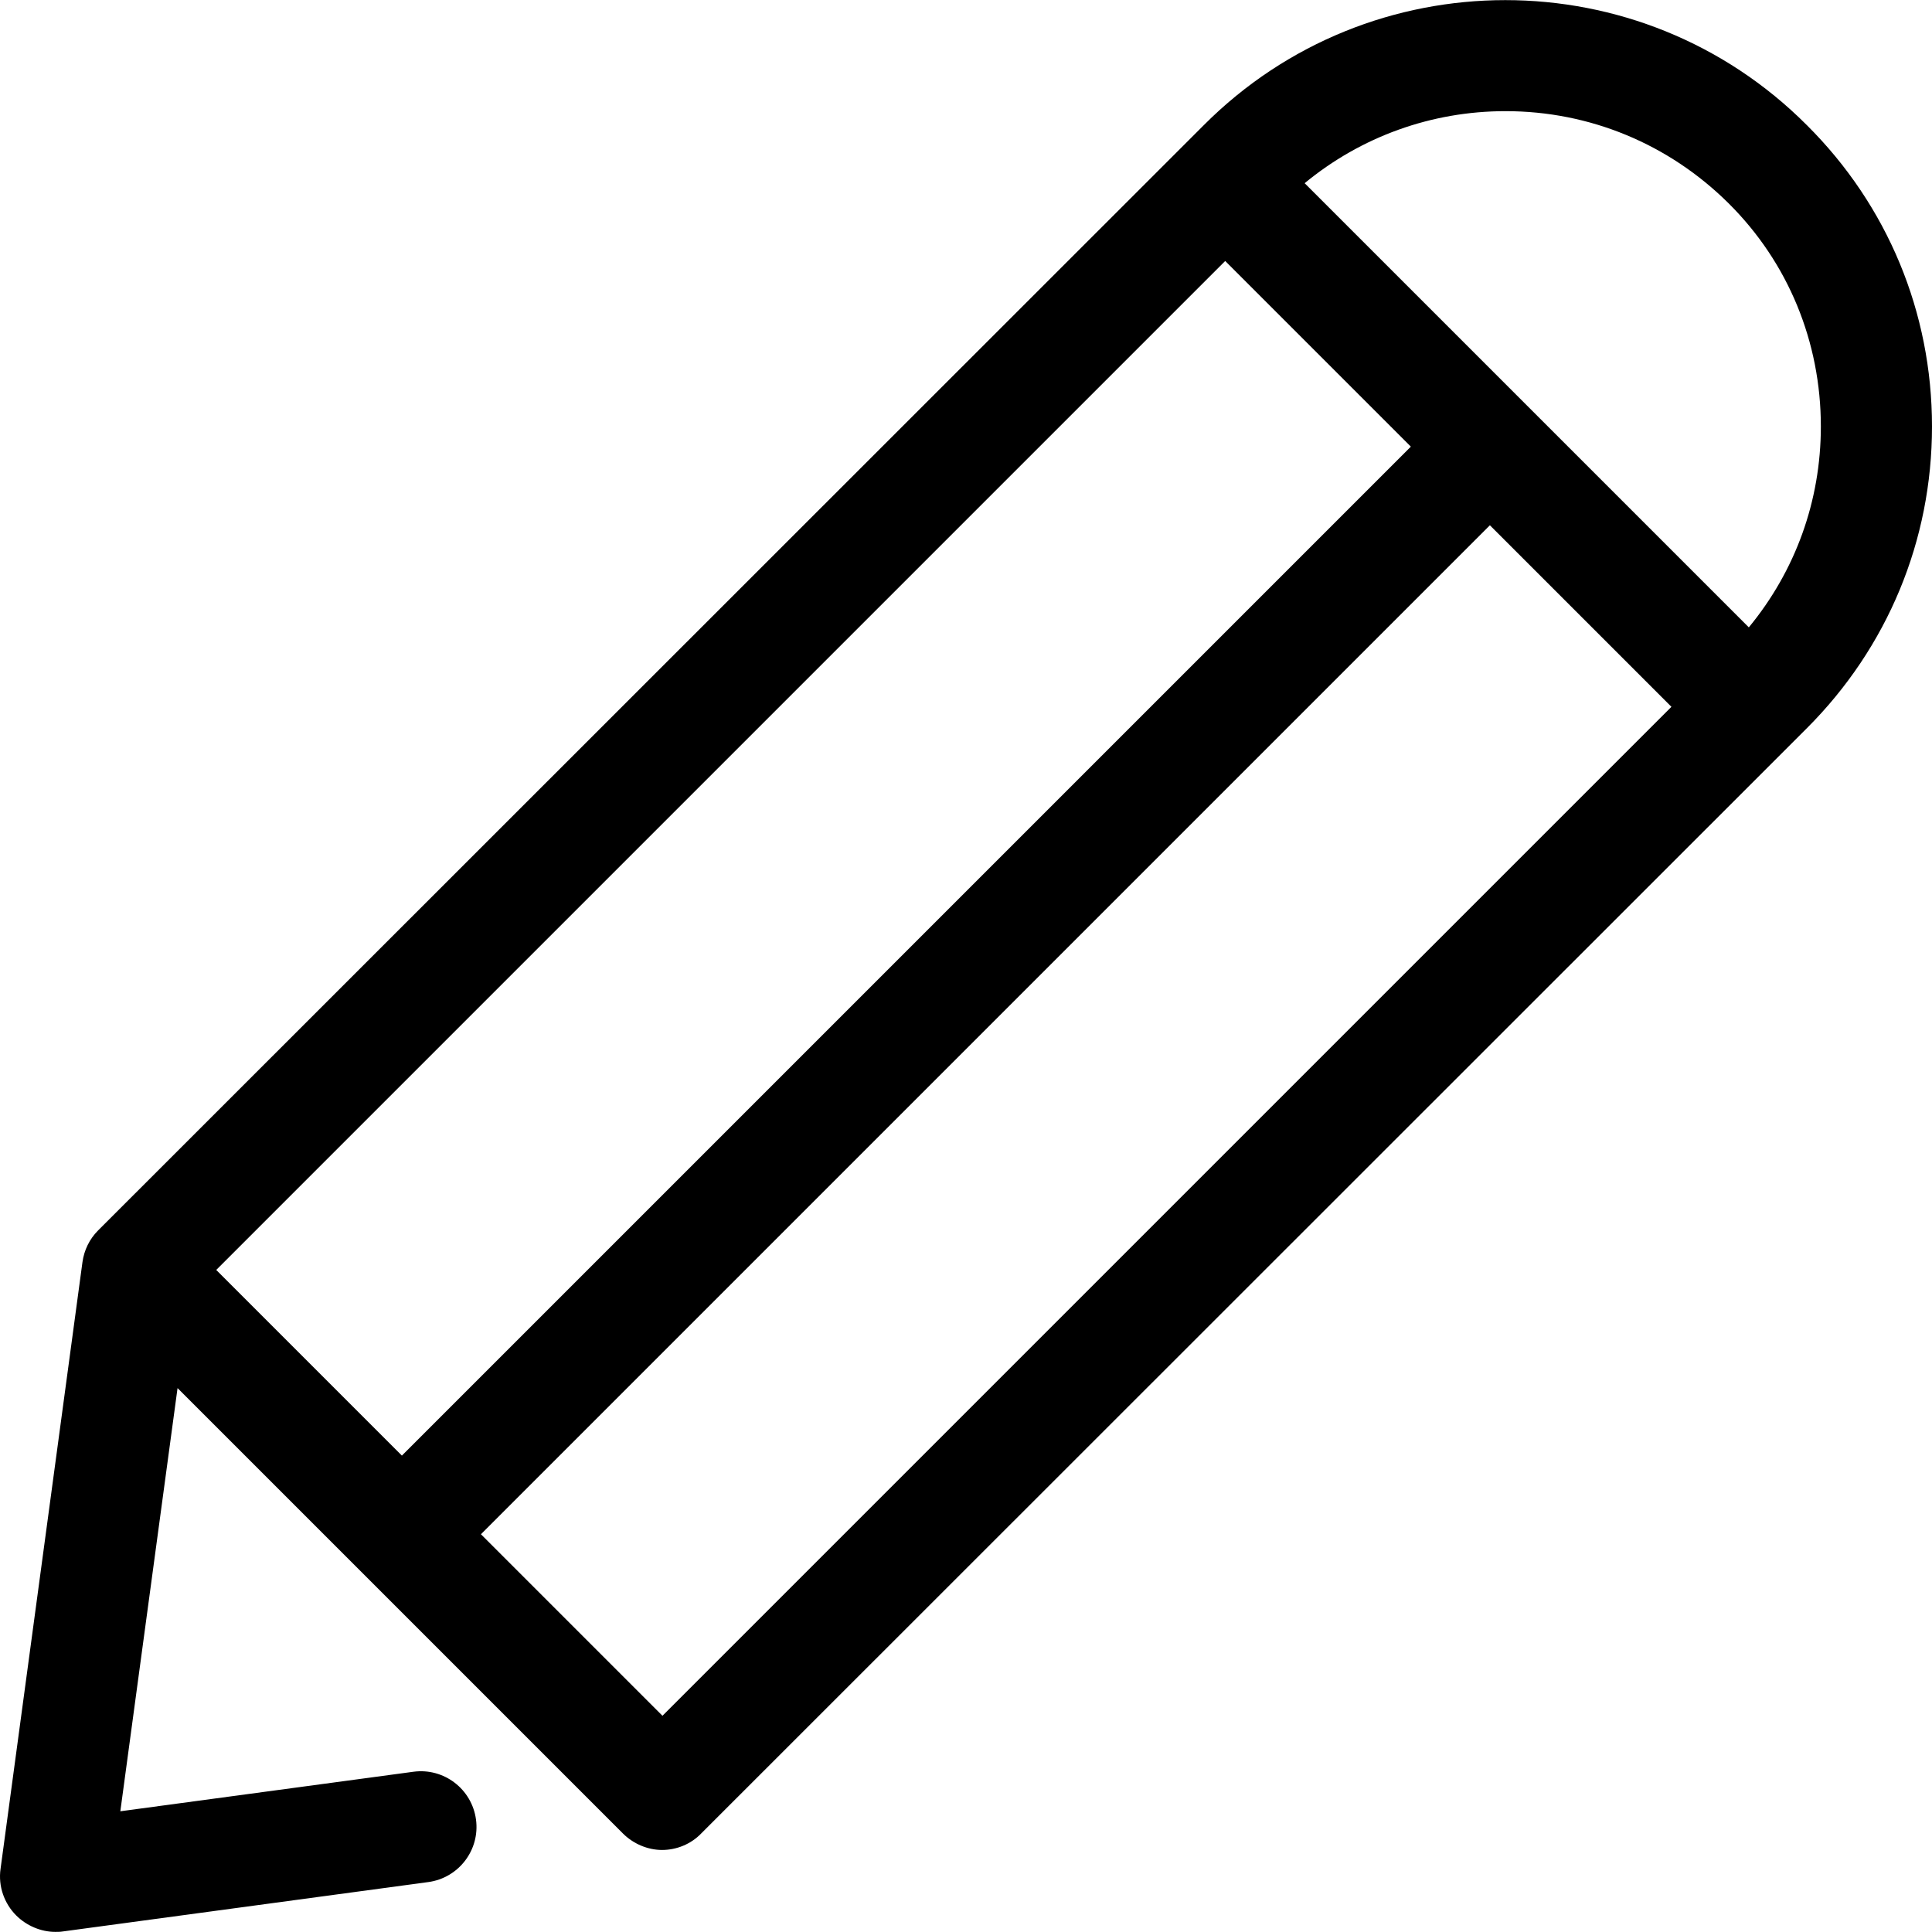
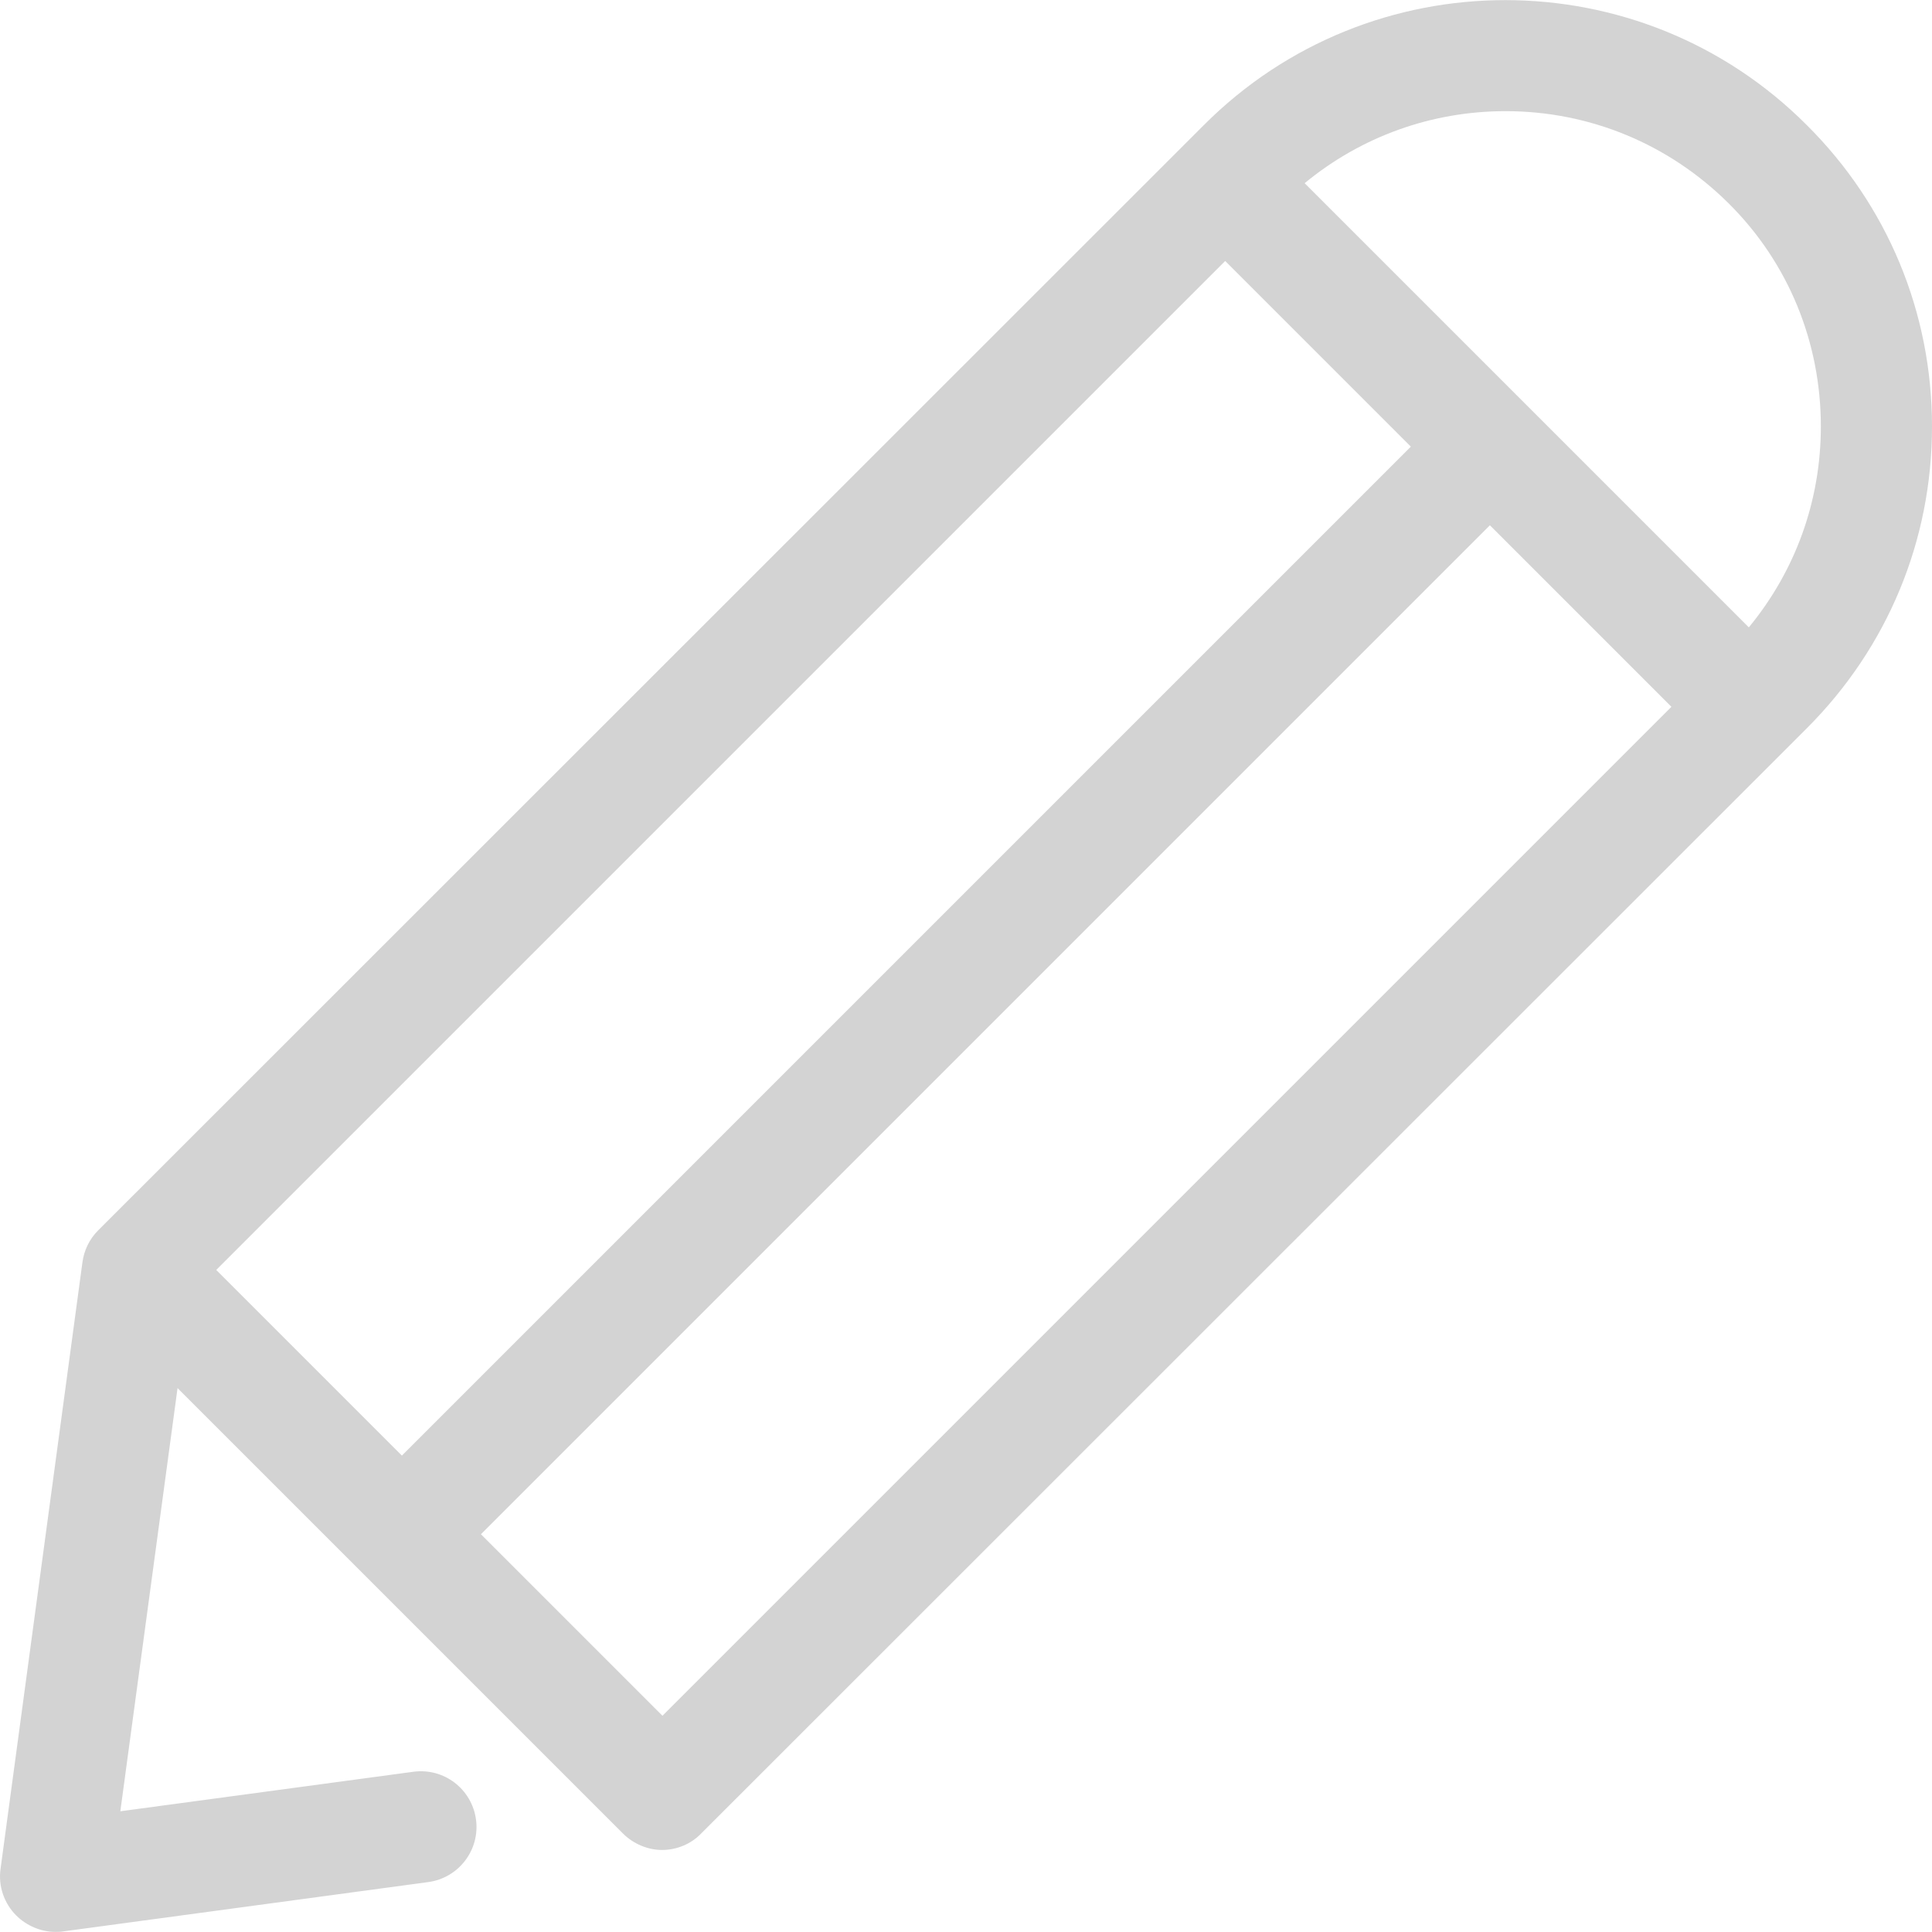
- <svg xmlns="http://www.w3.org/2000/svg" version="1.1" id="Capa_1" x="0px" y="0px" viewBox="0 0 469.331 469.331" style="enable-background:new 0 0 469.331 469.331;" xml:space="preserve">
+ <svg xmlns="http://www.w3.org/2000/svg" version="1.1" id="Capa_1" x="0px" y="0px" viewBox="0 0 469.331 469.331" style="enable-background:new 0 0 469.331 469.331; fill: lightgrey;" xml:space="preserve">
  <g>
    <path d="M438.931,30.403c-40.4-40.5-106.1-40.5-146.5,0l-268.6,268.5c-2.1,2.1-3.4,4.8-3.8,7.7l-19.9,147.4   c-0.6,4.2,0.9,8.4,3.8,11.3c2.5,2.5,6,4,9.5,4c0.6,0,1.2,0,1.8-0.1l88.8-12c7.4-1,12.6-7.8,11.6-15.2c-1-7.4-7.8-12.6-15.2-11.6   l-71.2,9.6l13.9-102.8l108.2,108.2c2.5,2.5,6,4,9.5,4s7-1.4,9.5-4l268.6-268.5c19.6-19.6,30.4-45.6,30.4-73.3   S458.531,49.903,438.931,30.403z M297.631,63.403l45.1,45.1l-245.1,245.1l-45.1-45.1L297.631,63.403z M160.931,416.803l-44.1-44.1   l245.1-245.1l44.1,44.1L160.931,416.803z M424.831,152.403l-107.9-107.9c13.7-11.3,30.8-17.5,48.8-17.5c20.5,0,39.7,8,54.2,22.4   s22.4,33.7,22.4,54.2C442.331,121.703,436.131,138.703,424.831,152.403z" />
  </g>
  <g>
</g>
  <g>
</g>
  <g>
</g>
  <g>
</g>
  <g>
</g>
  <g>
</g>
  <g>
</g>
  <g>
</g>
  <g>
</g>
  <g>
</g>
  <g>
</g>
  <g>
</g>
  <g>
</g>
  <g>
</g>
  <g>
</g>
</svg>
